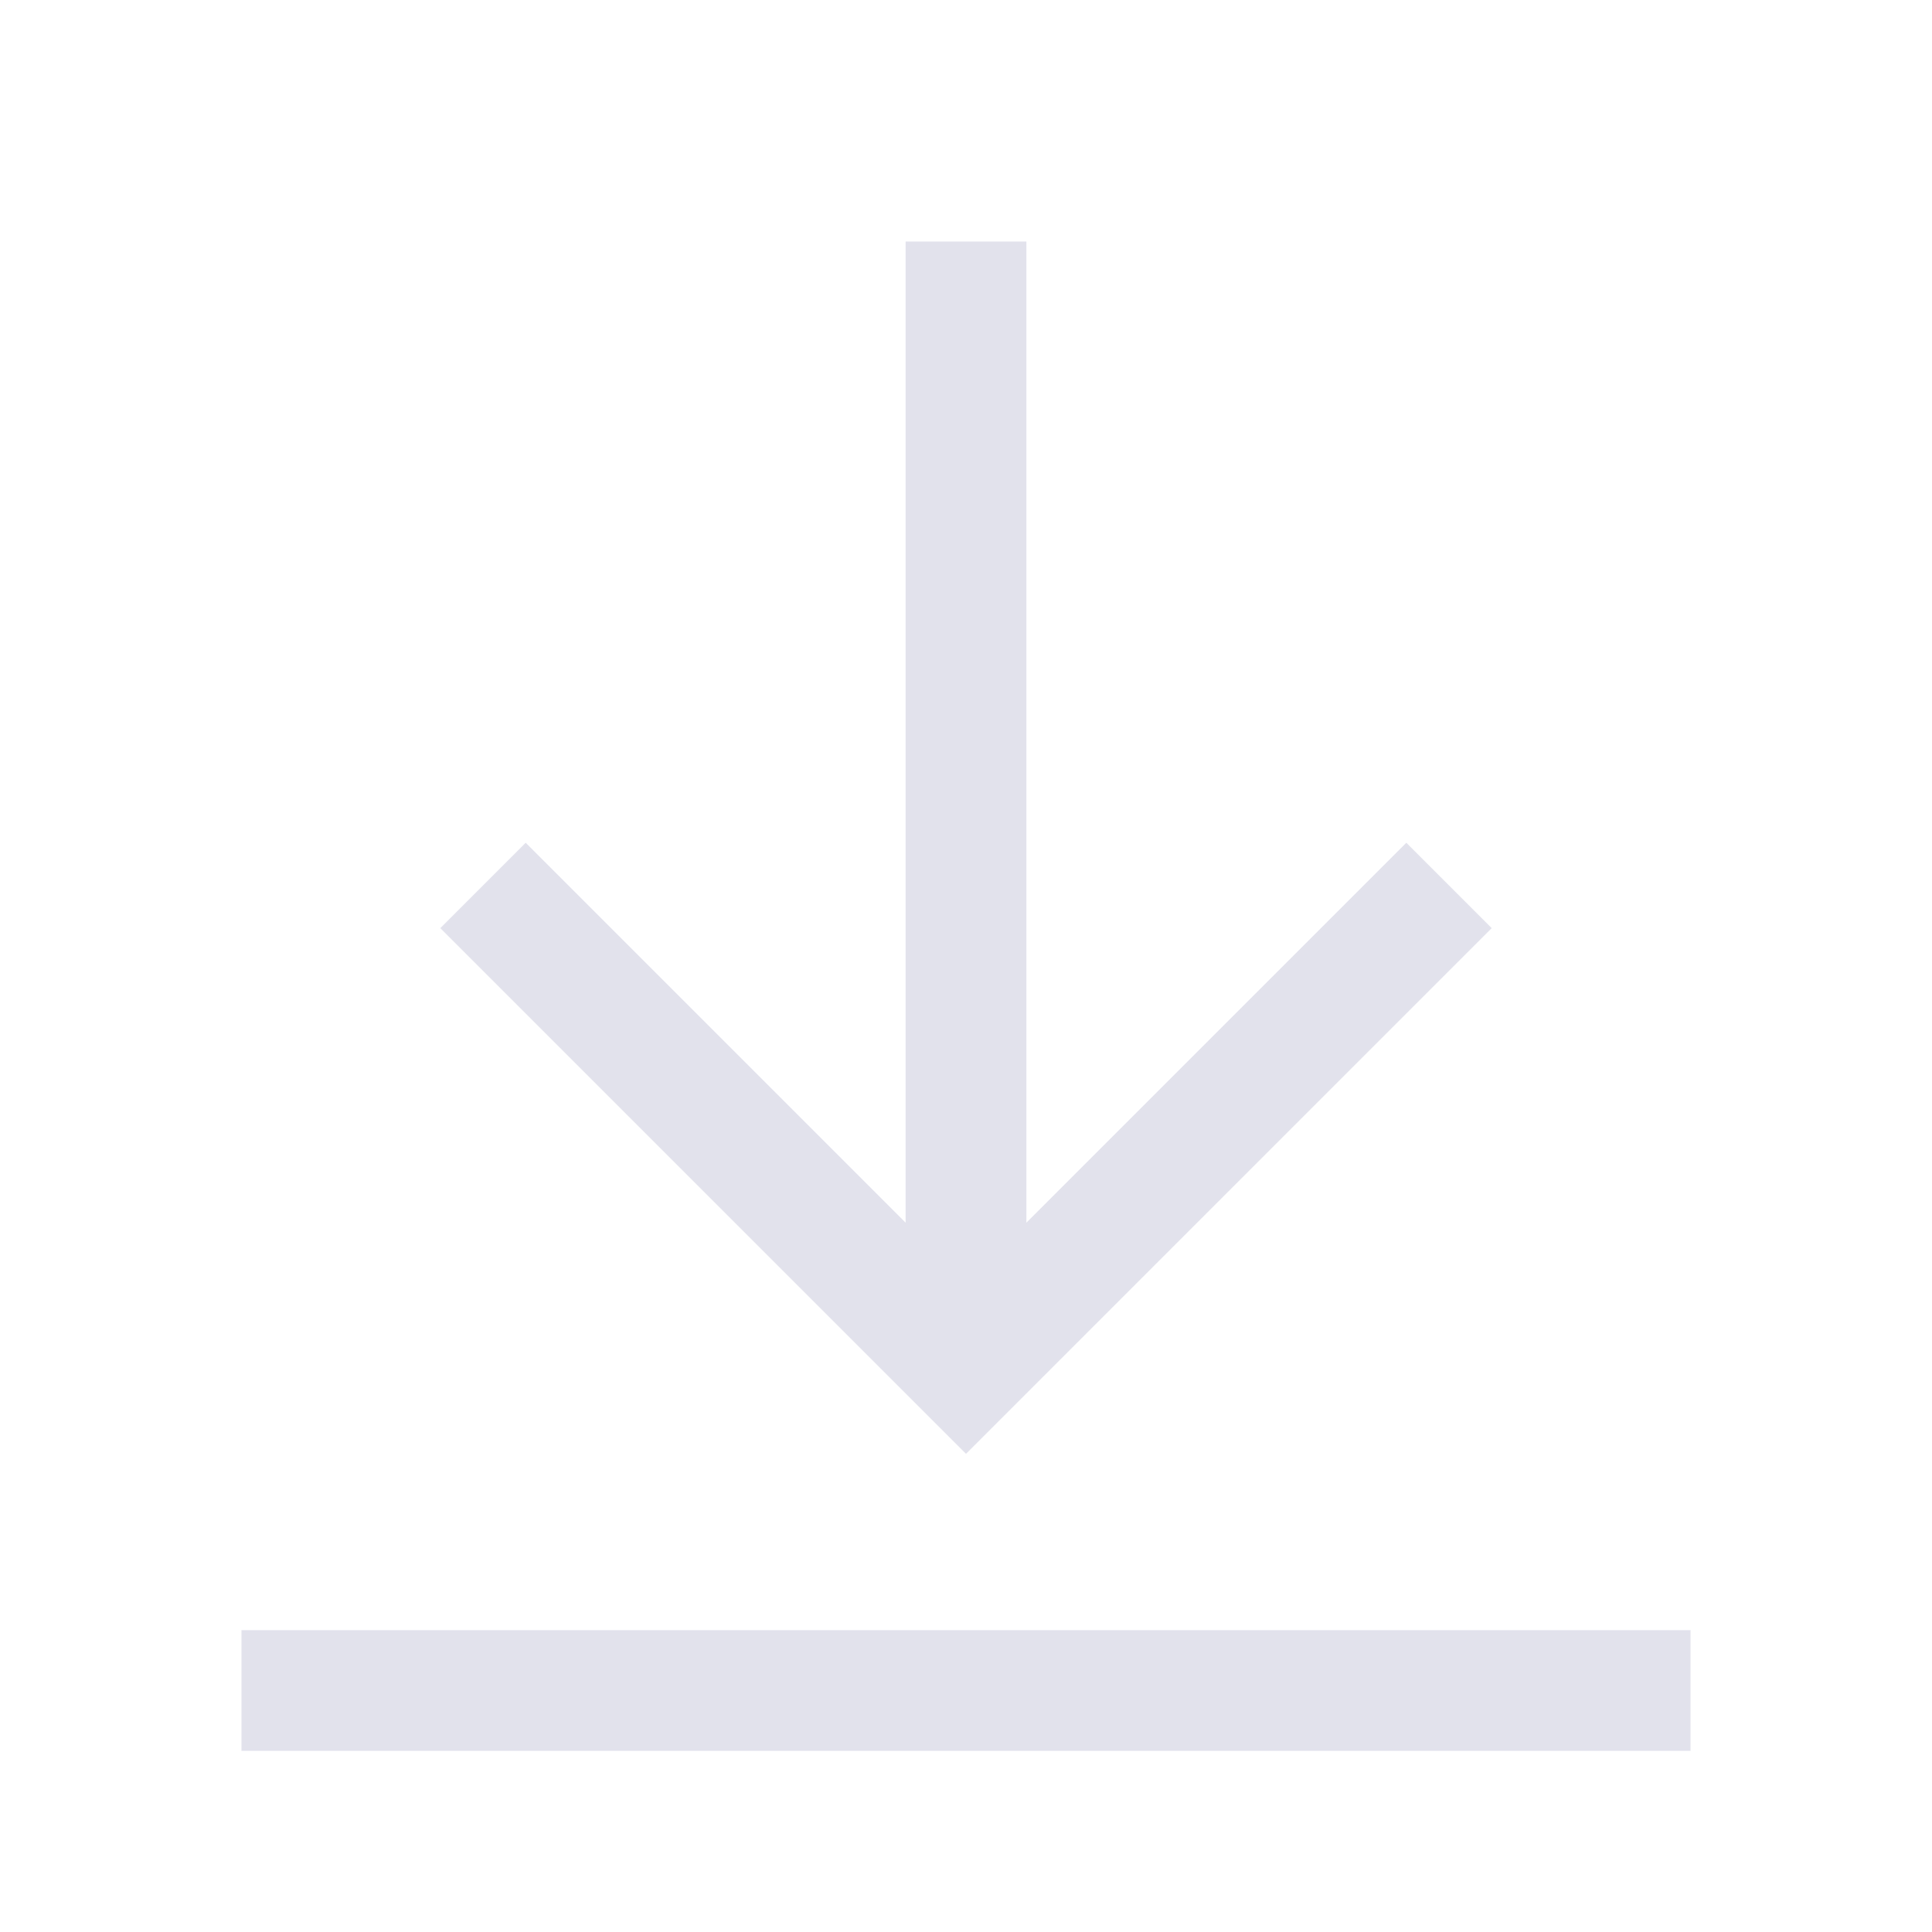
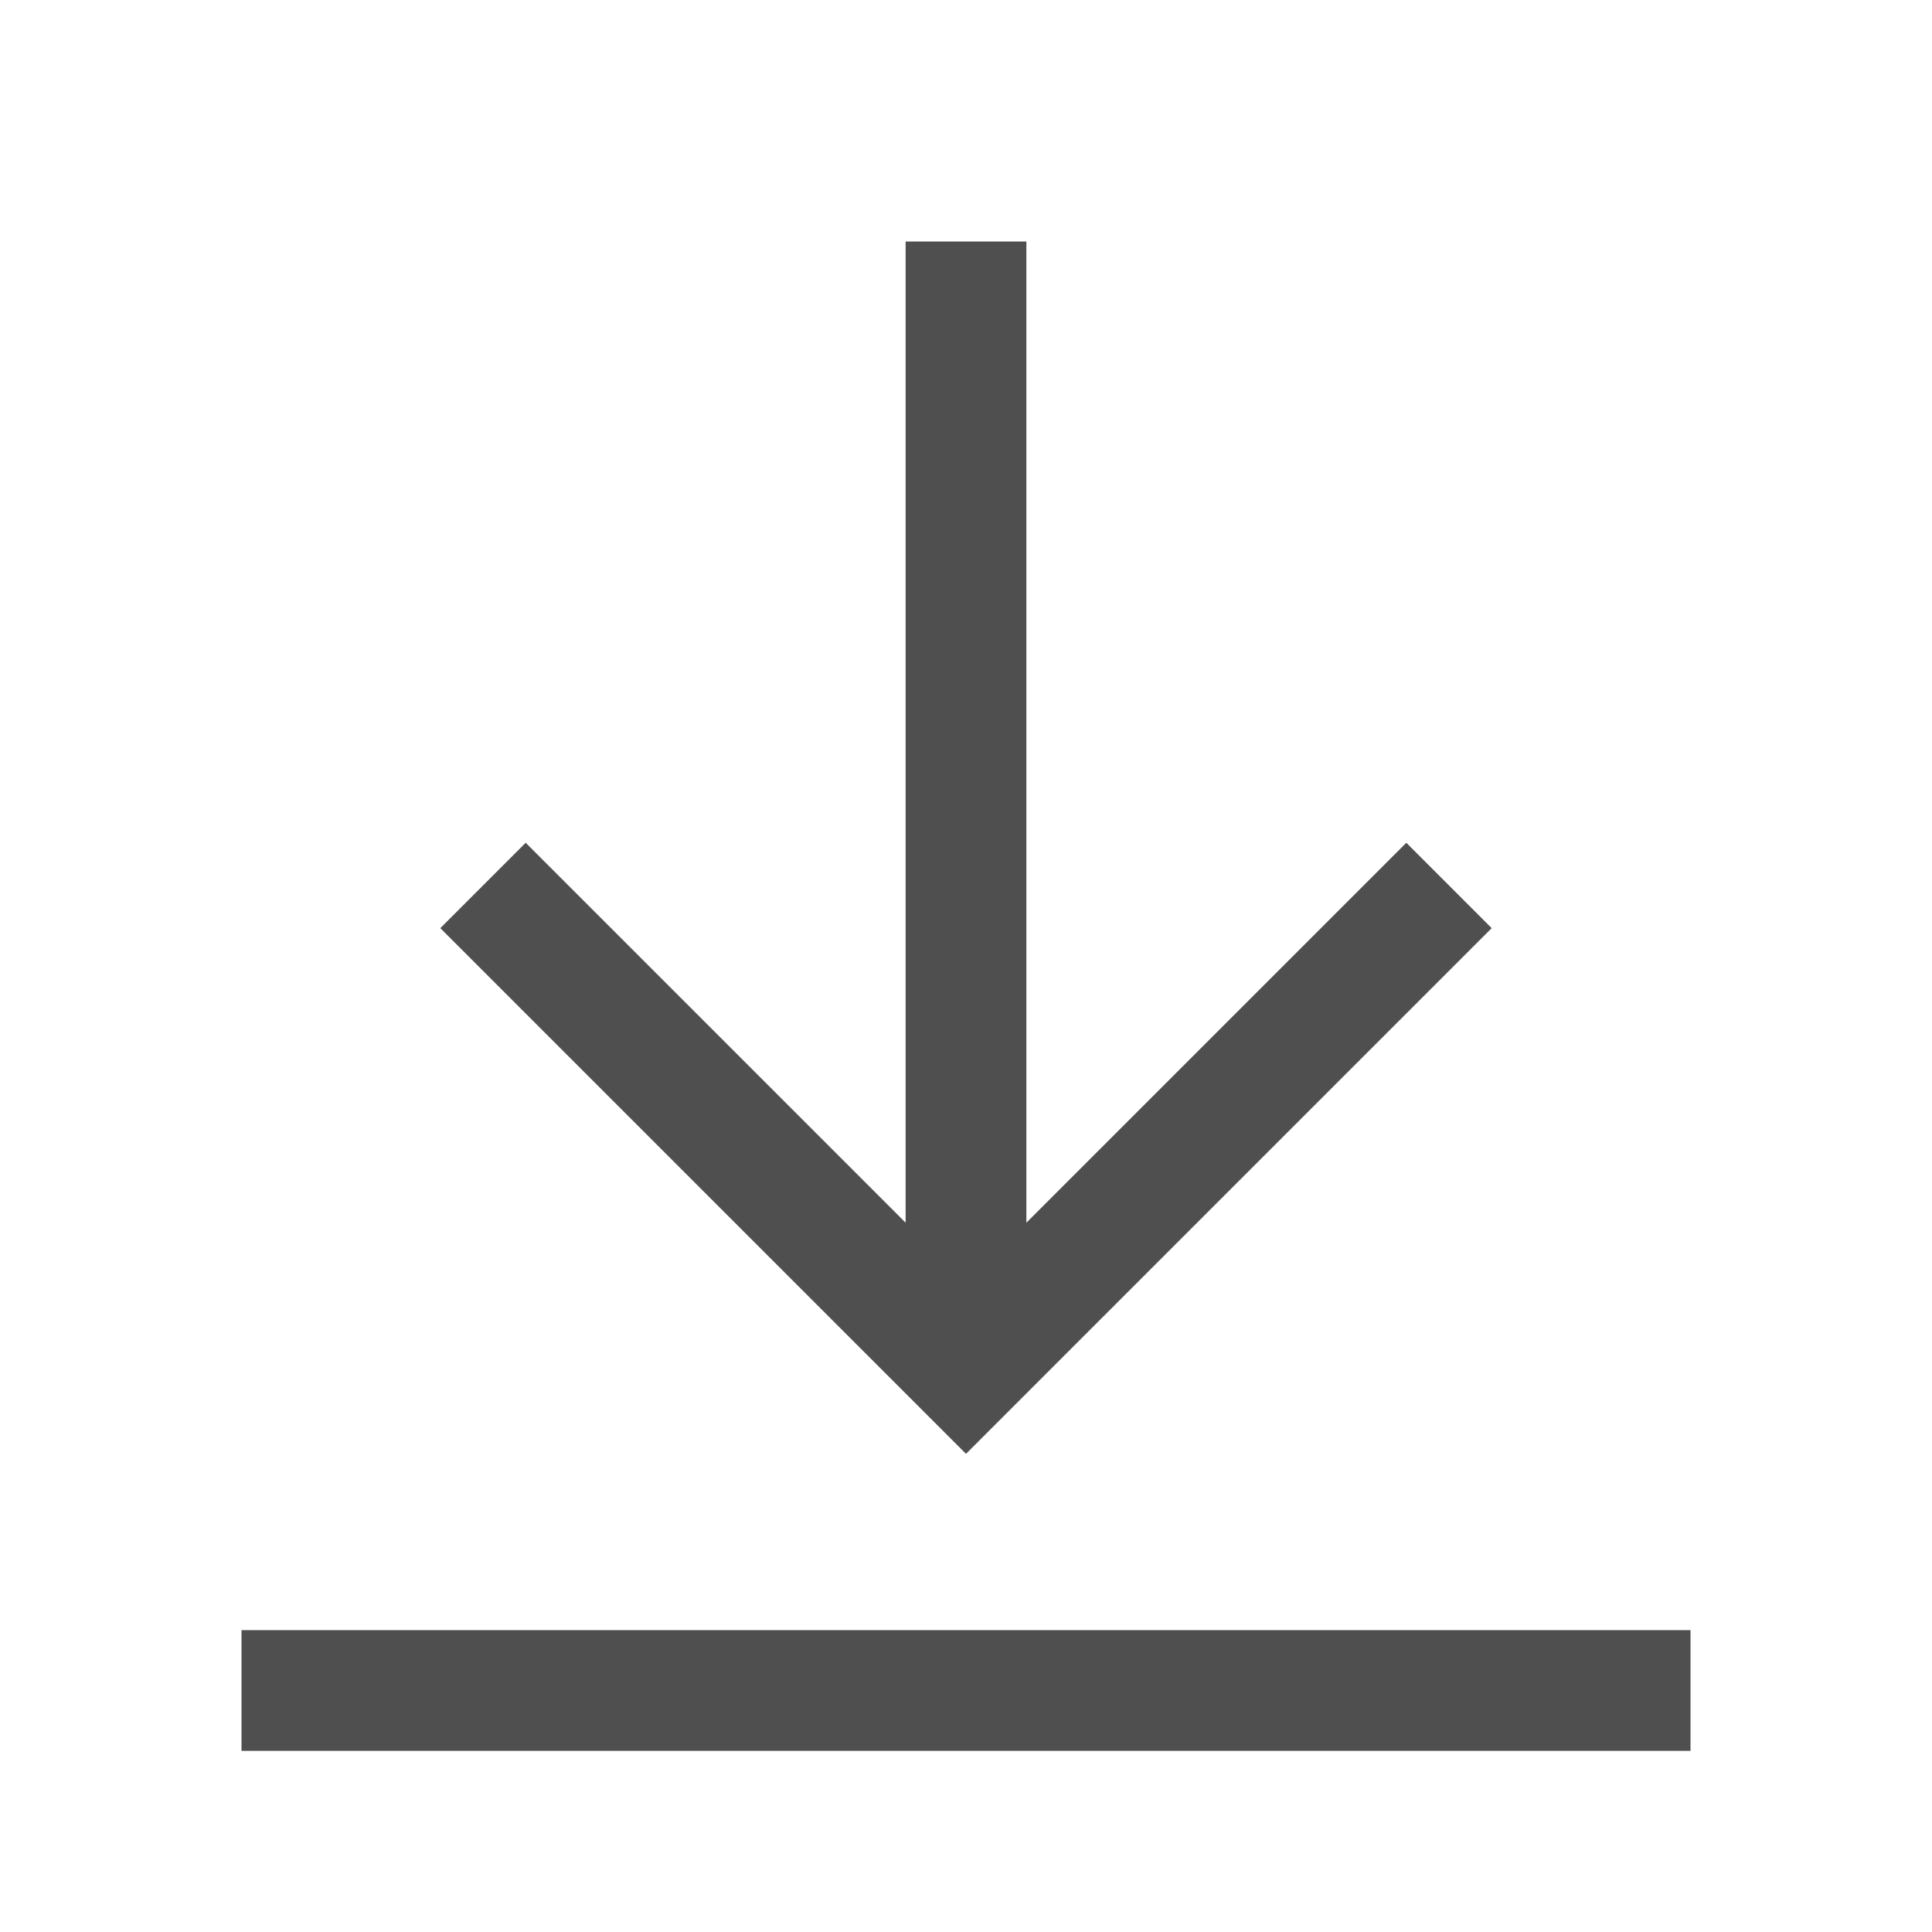
<svg xmlns="http://www.w3.org/2000/svg" preserveAspectRatio="none" overflow="visible" style="display: block;" width="16" height="16" viewBox="0 0 16 16" fill="none">
  <g id="Mask">
    <g id="Light / Arrows / Download-02">
-       <path id="Icon" d="M14 14H2M4 7.333L8 11.333L12 7.333M8 11.333V2" stroke="#E2E2EC" />
+       <path id="Icon" d="M14 14H2M4 7.333L8 11.333L12 7.333M8 11.333V2" stroke="#4F4F4F" />
    </g>
  </g>
</svg>
